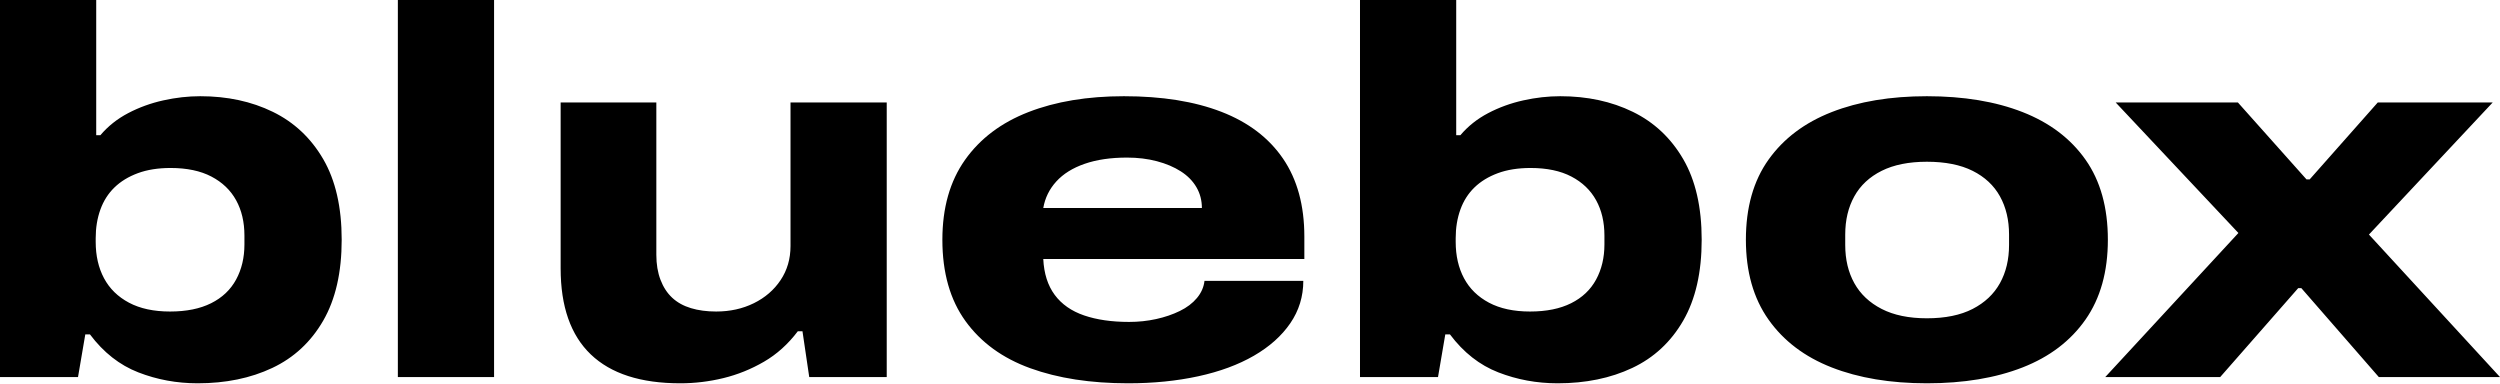
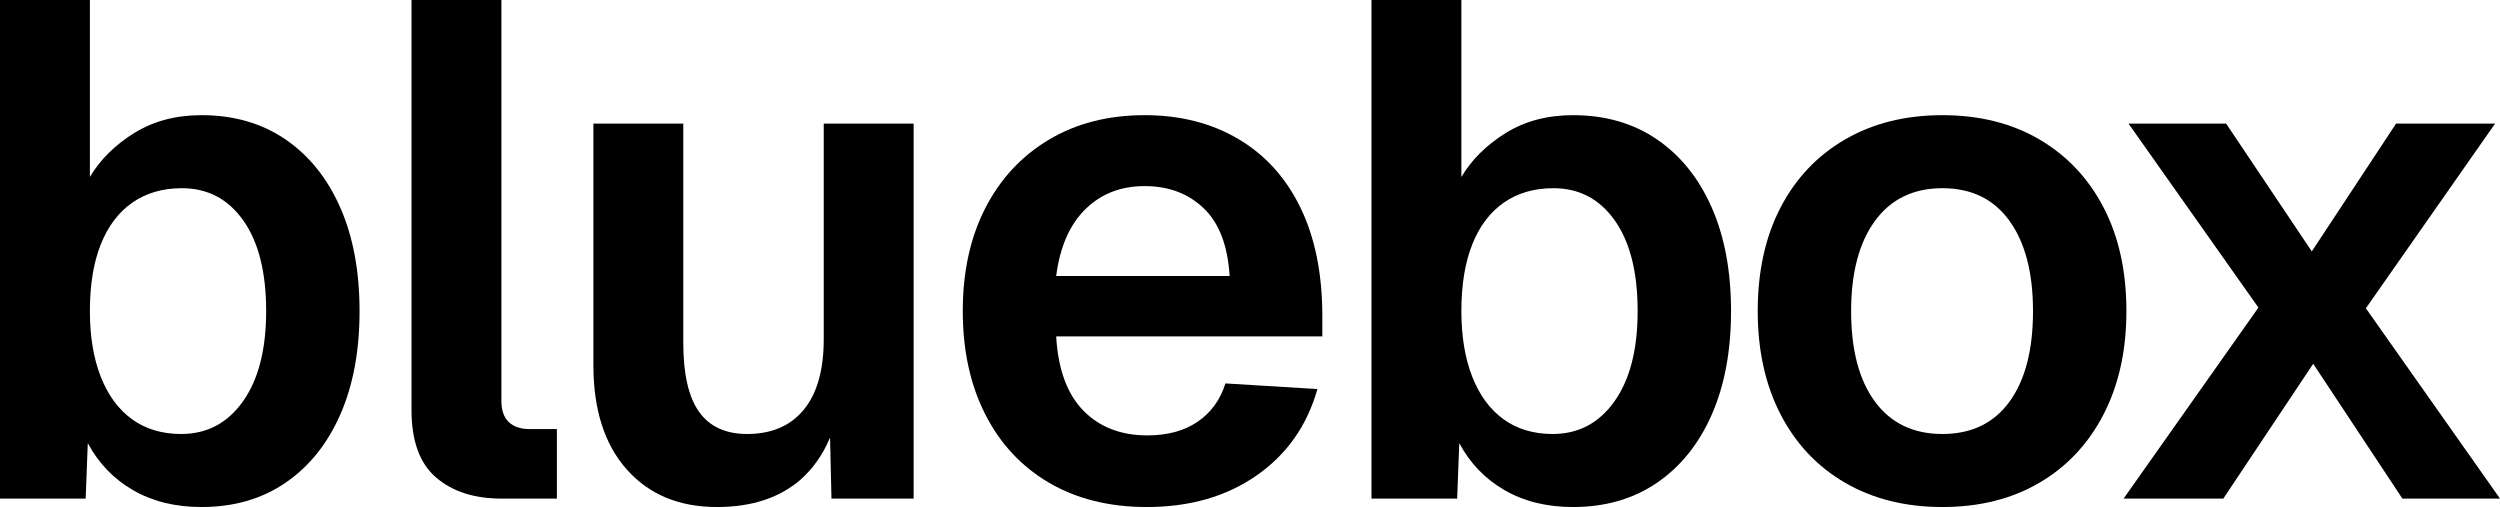
- <svg xmlns="http://www.w3.org/2000/svg" viewBox="65 -725 4807 737" role="img" aria-label="bluebox">
-   <path fill="currentColor" d="M445 12Q385 12 331.0 -9.0Q277 -30 238 -82H229L215 0H65V-725H250V-465H258Q280 -491 311.5 -507.5Q343 -524 379.0 -532.0Q415 -540 450 -540Q528 -540 589.5 -510.0Q651 -480 686.5 -419.0Q722 -358 722 -264Q722 -170 686.5 -108.5Q651 -47 588.5 -17.5Q526 12 445 12ZM392 -126Q439 -126 471.0 -142.0Q503 -158 519.0 -187.5Q535 -217 535 -255V-272Q535 -311 519.0 -340.0Q503 -369 471.5 -385.5Q440 -402 393 -402Q357 -402 330.0 -392.0Q303 -382 285.0 -364.5Q267 -347 258.0 -322.0Q249 -297 249 -267V-260Q249 -220 265.0 -190.0Q281 -160 313.0 -143.0Q345 -126 392 -126Z M830 0V-725H1015V0Z M1373 12Q1259 12 1201.0 -43.5Q1143 -99 1143 -209V-528H1327V-235Q1327 -208 1335.0 -187.0Q1343 -166 1357.5 -152.5Q1372 -139 1393.5 -132.5Q1415 -126 1442 -126Q1482 -126 1514.5 -142.0Q1547 -158 1566.0 -186.5Q1585 -215 1585 -252V-528H1770V0H1621L1608 -88H1599Q1571 -51 1534.0 -29.5Q1497 -8 1456.0 2.0Q1415 12 1373 12Z M2234 12Q2126 12 2046.0 -17.0Q1966 -46 1921.5 -107.5Q1877 -169 1877 -264Q1877 -356 1920.5 -417.5Q1964 -479 2042.5 -509.5Q2121 -540 2226 -540Q2336 -540 2413.5 -510.0Q2491 -480 2532.0 -420.0Q2573 -360 2573 -270V-227H2071Q2073 -185 2093.0 -158.0Q2113 -131 2149.5 -118.5Q2186 -106 2236 -106Q2263 -106 2288.0 -111.5Q2313 -117 2333.5 -127.0Q2354 -137 2366.5 -152.0Q2379 -167 2381 -185H2571Q2571 -140 2546.0 -103.5Q2521 -67 2476.0 -41.0Q2431 -15 2369.0 -1.5Q2307 12 2234 12ZM2071 -325H2376Q2376 -347 2365.5 -365.0Q2355 -383 2335.5 -395.5Q2316 -408 2289.5 -415.0Q2263 -422 2232 -422Q2185 -422 2150.5 -410.0Q2116 -398 2096.0 -376.0Q2076 -354 2071 -325Z M3060 12Q3000 12 2946.0 -9.0Q2892 -30 2853 -82H2844L2830 0H2680V-725H2865V-465H2873Q2895 -491 2926.5 -507.5Q2958 -524 2994.0 -532.0Q3030 -540 3065 -540Q3143 -540 3204.5 -510.0Q3266 -480 3301.5 -419.0Q3337 -358 3337 -264Q3337 -170 3301.5 -108.5Q3266 -47 3203.5 -17.5Q3141 12 3060 12ZM3007 -126Q3054 -126 3086.0 -142.0Q3118 -158 3134.0 -187.5Q3150 -217 3150 -255V-272Q3150 -311 3134.0 -340.0Q3118 -369 3086.5 -385.5Q3055 -402 3008 -402Q2972 -402 2945.0 -392.0Q2918 -382 2900.0 -364.5Q2882 -347 2873.0 -322.0Q2864 -297 2864 -267V-260Q2864 -220 2880.0 -190.0Q2896 -160 2928.0 -143.0Q2960 -126 3007 -126Z M3770 12Q3665 12 3587.0 -18.5Q3509 -49 3465.5 -110.5Q3422 -172 3422 -264Q3422 -357 3465.5 -418.0Q3509 -479 3587.0 -509.5Q3665 -540 3770 -540Q3876 -540 3954.0 -509.5Q4032 -479 4075.0 -418.0Q4118 -357 4118 -264Q4118 -172 4075.0 -110.5Q4032 -49 3954.0 -18.5Q3876 12 3770 12ZM3770 -113Q3823 -113 3858.0 -131.0Q3893 -149 3910.5 -180.5Q3928 -212 3928 -254V-274Q3928 -316 3910.5 -347.5Q3893 -379 3858.0 -396.5Q3823 -414 3770 -414Q3718 -414 3683.0 -396.5Q3648 -379 3630.5 -347.5Q3613 -316 3613 -274V-254Q3613 -212 3630.5 -180.5Q3648 -149 3683.0 -131.0Q3718 -113 3770 -113Z M4113 0 4369 -277 4133 -528H4368L4500 -380H4506L4637 -528H4858L4620 -274L4872 0H4639L4490 -171H4484L4334 0Z" />
+ <svg xmlns="http://www.w3.org/2000/svg" viewBox="70 -710 3560 722" role="img" aria-label="bluebox" fill="currentColor">
+   <path d="M357 12Q301 12 259.5 -12.0Q218 -36 195 -79L192 0H70V-710H198V-458Q220 -495 261.0 -520.5Q302 -546 357 -546Q426 -546 476.5 -511.5Q527 -477 554.5 -414.5Q582 -352 582 -267Q582 -182 554.5 -119.5Q527 -57 476.5 -22.5Q426 12 357 12ZM328 -92Q383 -92 416.0 -138.5Q449 -185 449 -267Q449 -350 416.5 -396.0Q384 -442 329 -442Q288 -442 258.5 -421.5Q229 -401 213.5 -362.0Q198 -323 198 -267Q198 -213 213.5 -173.5Q229 -134 258.0 -113.0Q287 -92 328 -92Z" />
+   <path d="M784 0Q726 0 691.0 -30.0Q656 -60 656 -126V-710H784V-139Q784 -119 794.5 -109.0Q805 -99 824 -99H863V0Z" />
+   <path d="M1091 12Q1010 12 962.5 -41.5Q915 -95 915 -190V-534H1043V-222Q1043 -155 1065.5 -123.5Q1088 -92 1134 -92Q1186 -92 1214.5 -126.5Q1243 -161 1243 -227V-534H1371V0H1254L1252 -87Q1237 -51 1210 -27Q1165 12 1091 12Z" />
+   <path d="M1703 12Q1623 12 1564.0 -22.5Q1505 -57 1473.0 -120.0Q1441 -183 1441 -267Q1441 -351 1473.0 -413.5Q1505 -476 1563.5 -511.0Q1622 -546 1700 -546Q1776 -546 1833.5 -512.0Q1891 -478 1922.0 -414.0Q1953 -350 1953 -260V-231H1574Q1578 -161 1612.5 -125.5Q1647 -90 1704 -90Q1747 -90 1775.5 -109.5Q1804 -129 1815 -164L1946 -156Q1924 -78 1859.5 -33.0Q1795 12 1703 12ZM1574 -317H1821Q1817 -382 1784.0 -413.5Q1751 -445 1700 -445Q1649 -445 1615.5 -412.0Q1582 -379 1574 -317Z" />
+   <path d="M2310 12Q2254 12 2212.5 -12.0Q2171 -36 2148 -79L2145 0H2023V-710H2151V-458Q2173 -495 2214.0 -520.5Q2255 -546 2310 -546Q2379 -546 2429.5 -511.5Q2480 -477 2507.5 -414.5Q2535 -352 2535 -267Q2535 -182 2507.5 -119.5Q2480 -57 2429.5 -22.5Q2379 12 2310 12ZM2281 -92Q2336 -92 2369.0 -138.5Q2402 -185 2402 -267Q2402 -350 2369.5 -396.0Q2337 -442 2282 -442Q2241 -442 2211.5 -421.5Q2182 -401 2166.5 -362.0Q2151 -323 2151 -267Q2151 -213 2166.5 -173.5Q2182 -134 2211.0 -113.0Q2240 -92 2281 -92Z" />
+   <path d="M2836 12Q2757 12 2697.5 -22.5Q2638 -57 2605.5 -120.0Q2573 -183 2573 -267Q2573 -352 2605.5 -414.5Q2638 -477 2697.5 -511.5Q2757 -546 2836 -546Q2915 -546 2974.0 -511.5Q3033 -477 3065.5 -414.5Q3098 -352 3098 -267Q3098 -183 3065.5 -120.0Q3033 -57 2974.0 -22.5Q2915 12 2836 12ZM2836 -92Q2898 -92 2931.5 -138.0Q2965 -184 2965 -267Q2965 -349 2931.5 -395.5Q2898 -442 2836 -442Q2774 -442 2740.0 -395.5Q2706 -349 2706 -267Q2706 -184 2740.0 -138.0Q2774 -92 2836 -92Z" />
+   <path d="M3094 0 3286 -272 3101 -534H3240L3362 -352L3482 -534H3623L3439 -271L3630 0H3491L3364 -192L3236 0Z" />
</svg>
